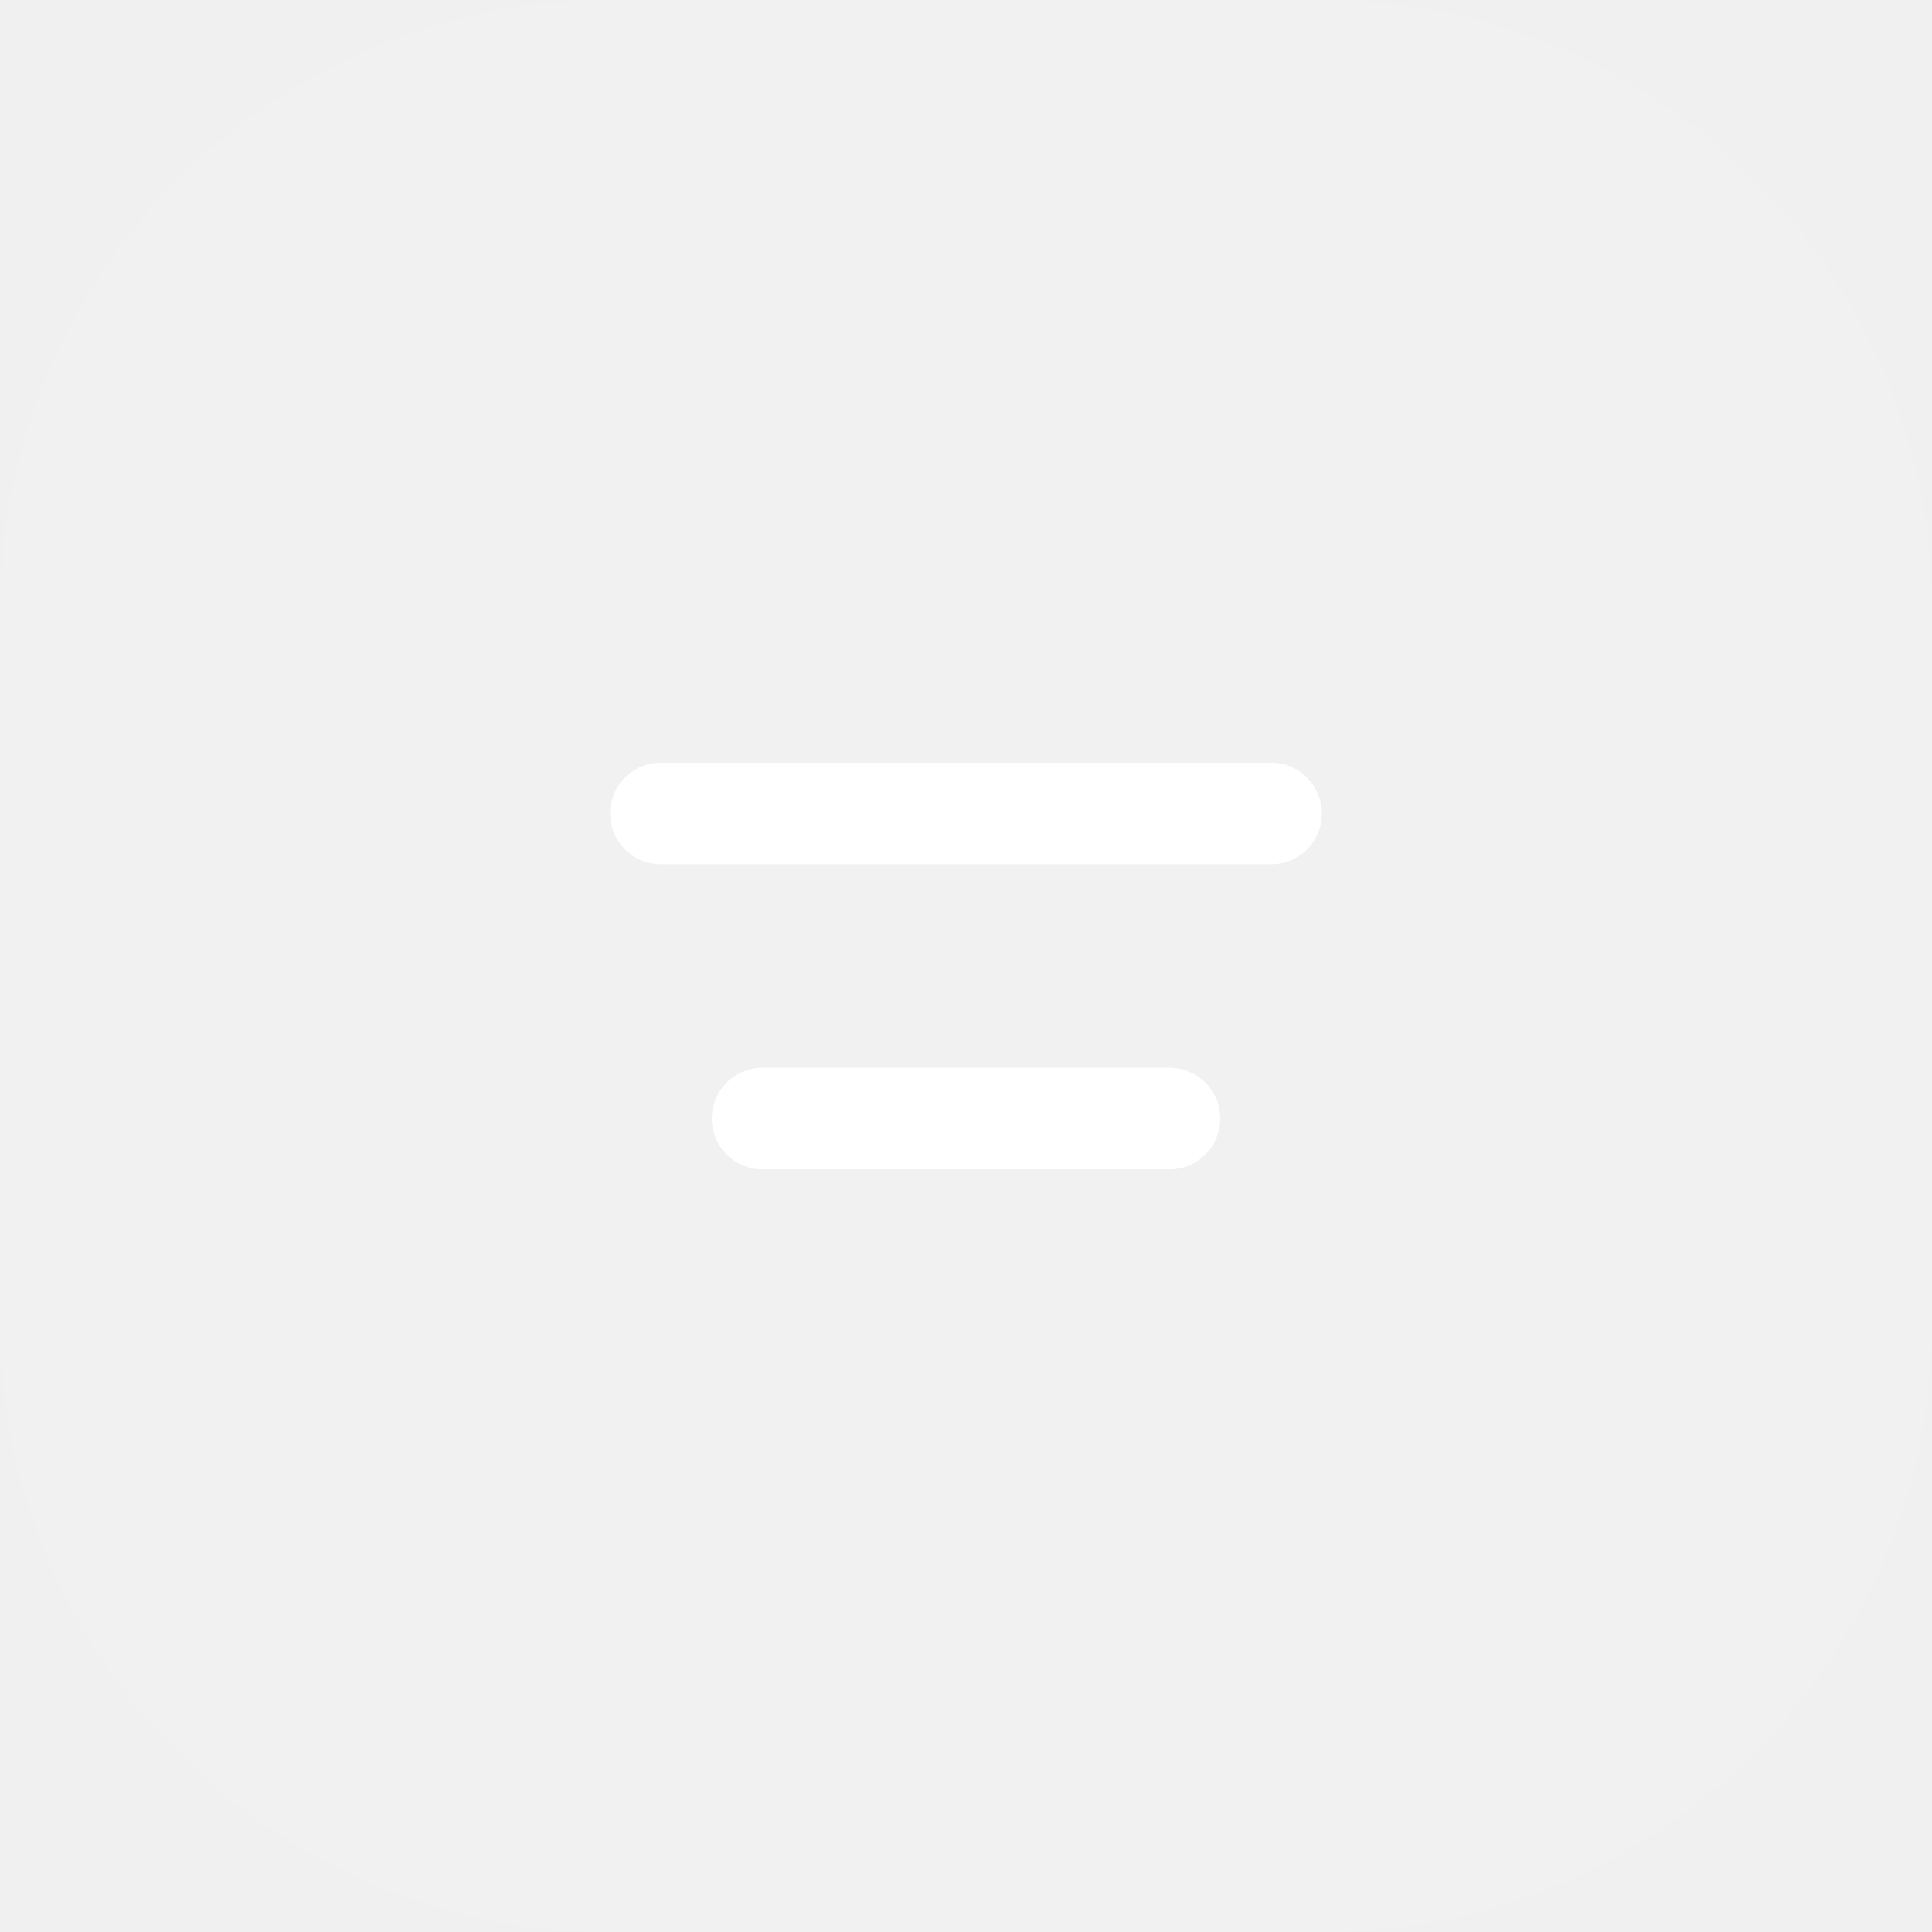
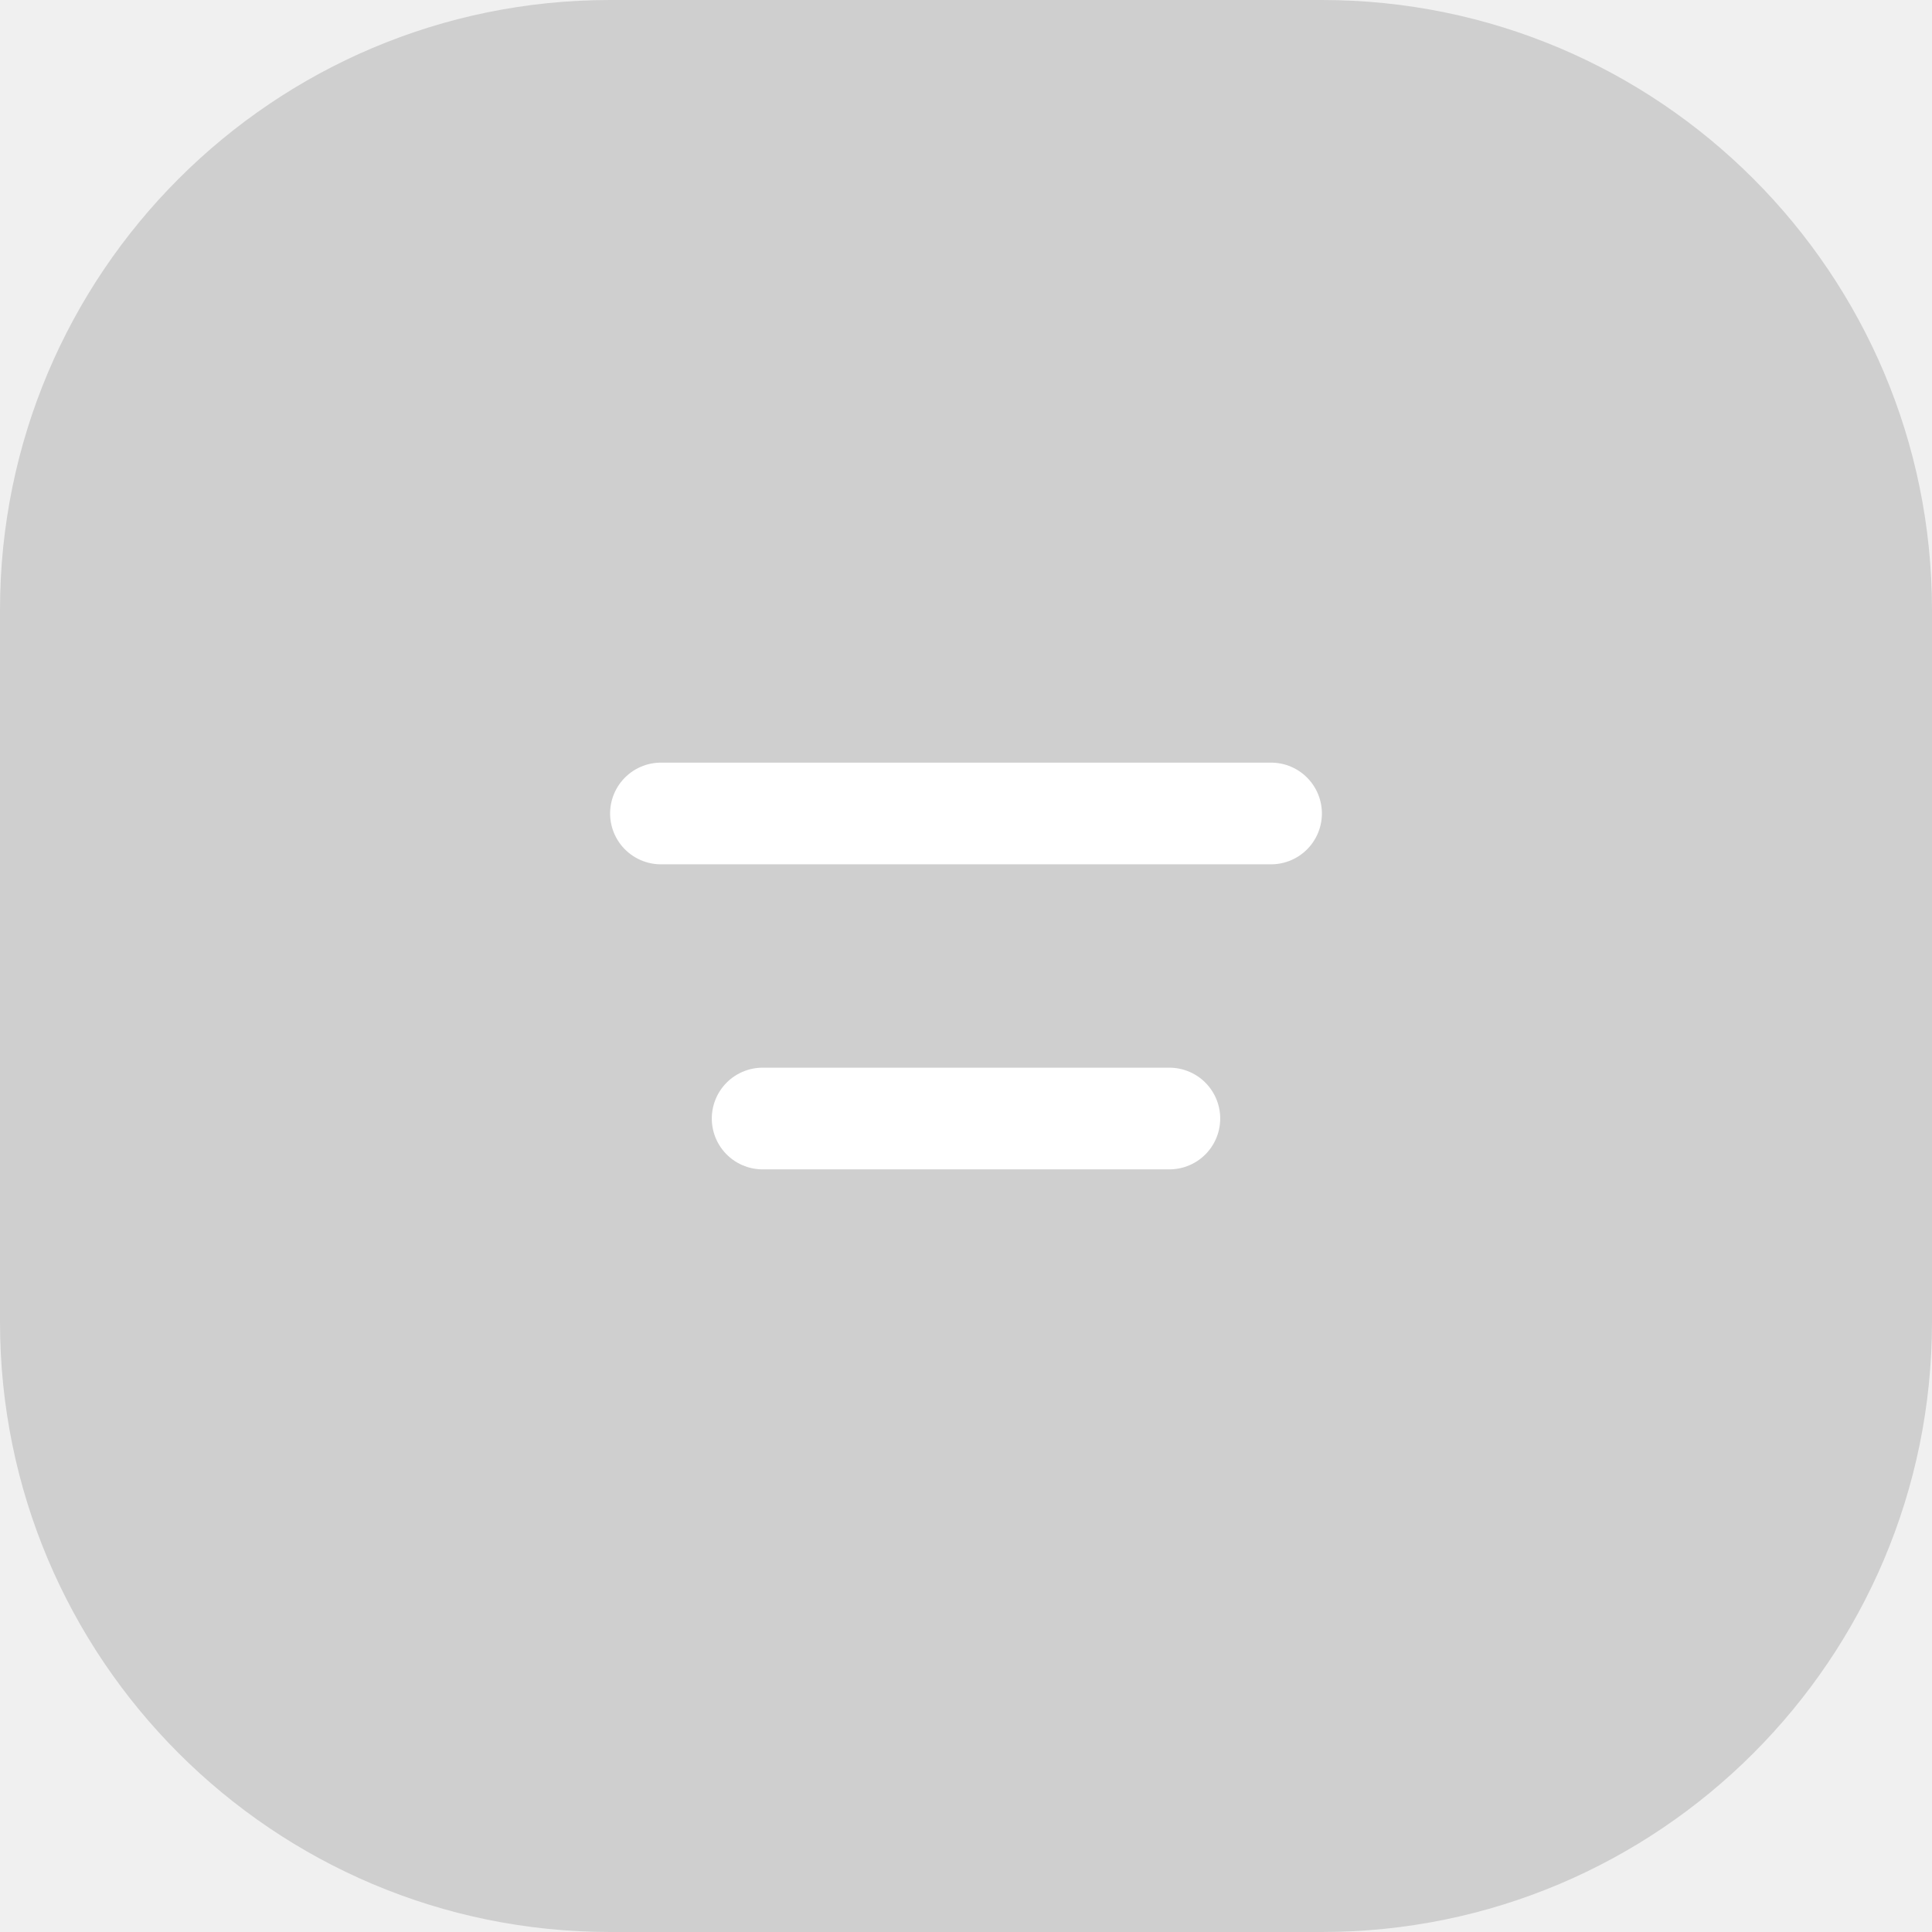
<svg xmlns="http://www.w3.org/2000/svg" width="38" height="38" viewBox="0 0 38 38" fill="none">
-   <rect width="38" height="38" rx="12" fill="white" fill-opacity="0.1" />
+   <rect width="38" height="38" rx="12" fill="black" fill-opacity="0.14" />
  <path d="M13 16H25" stroke="white" stroke-width="2" stroke-linecap="round" />
  <path d="M15 22H23" stroke="white" stroke-width="2" stroke-linecap="round" />
</svg>
